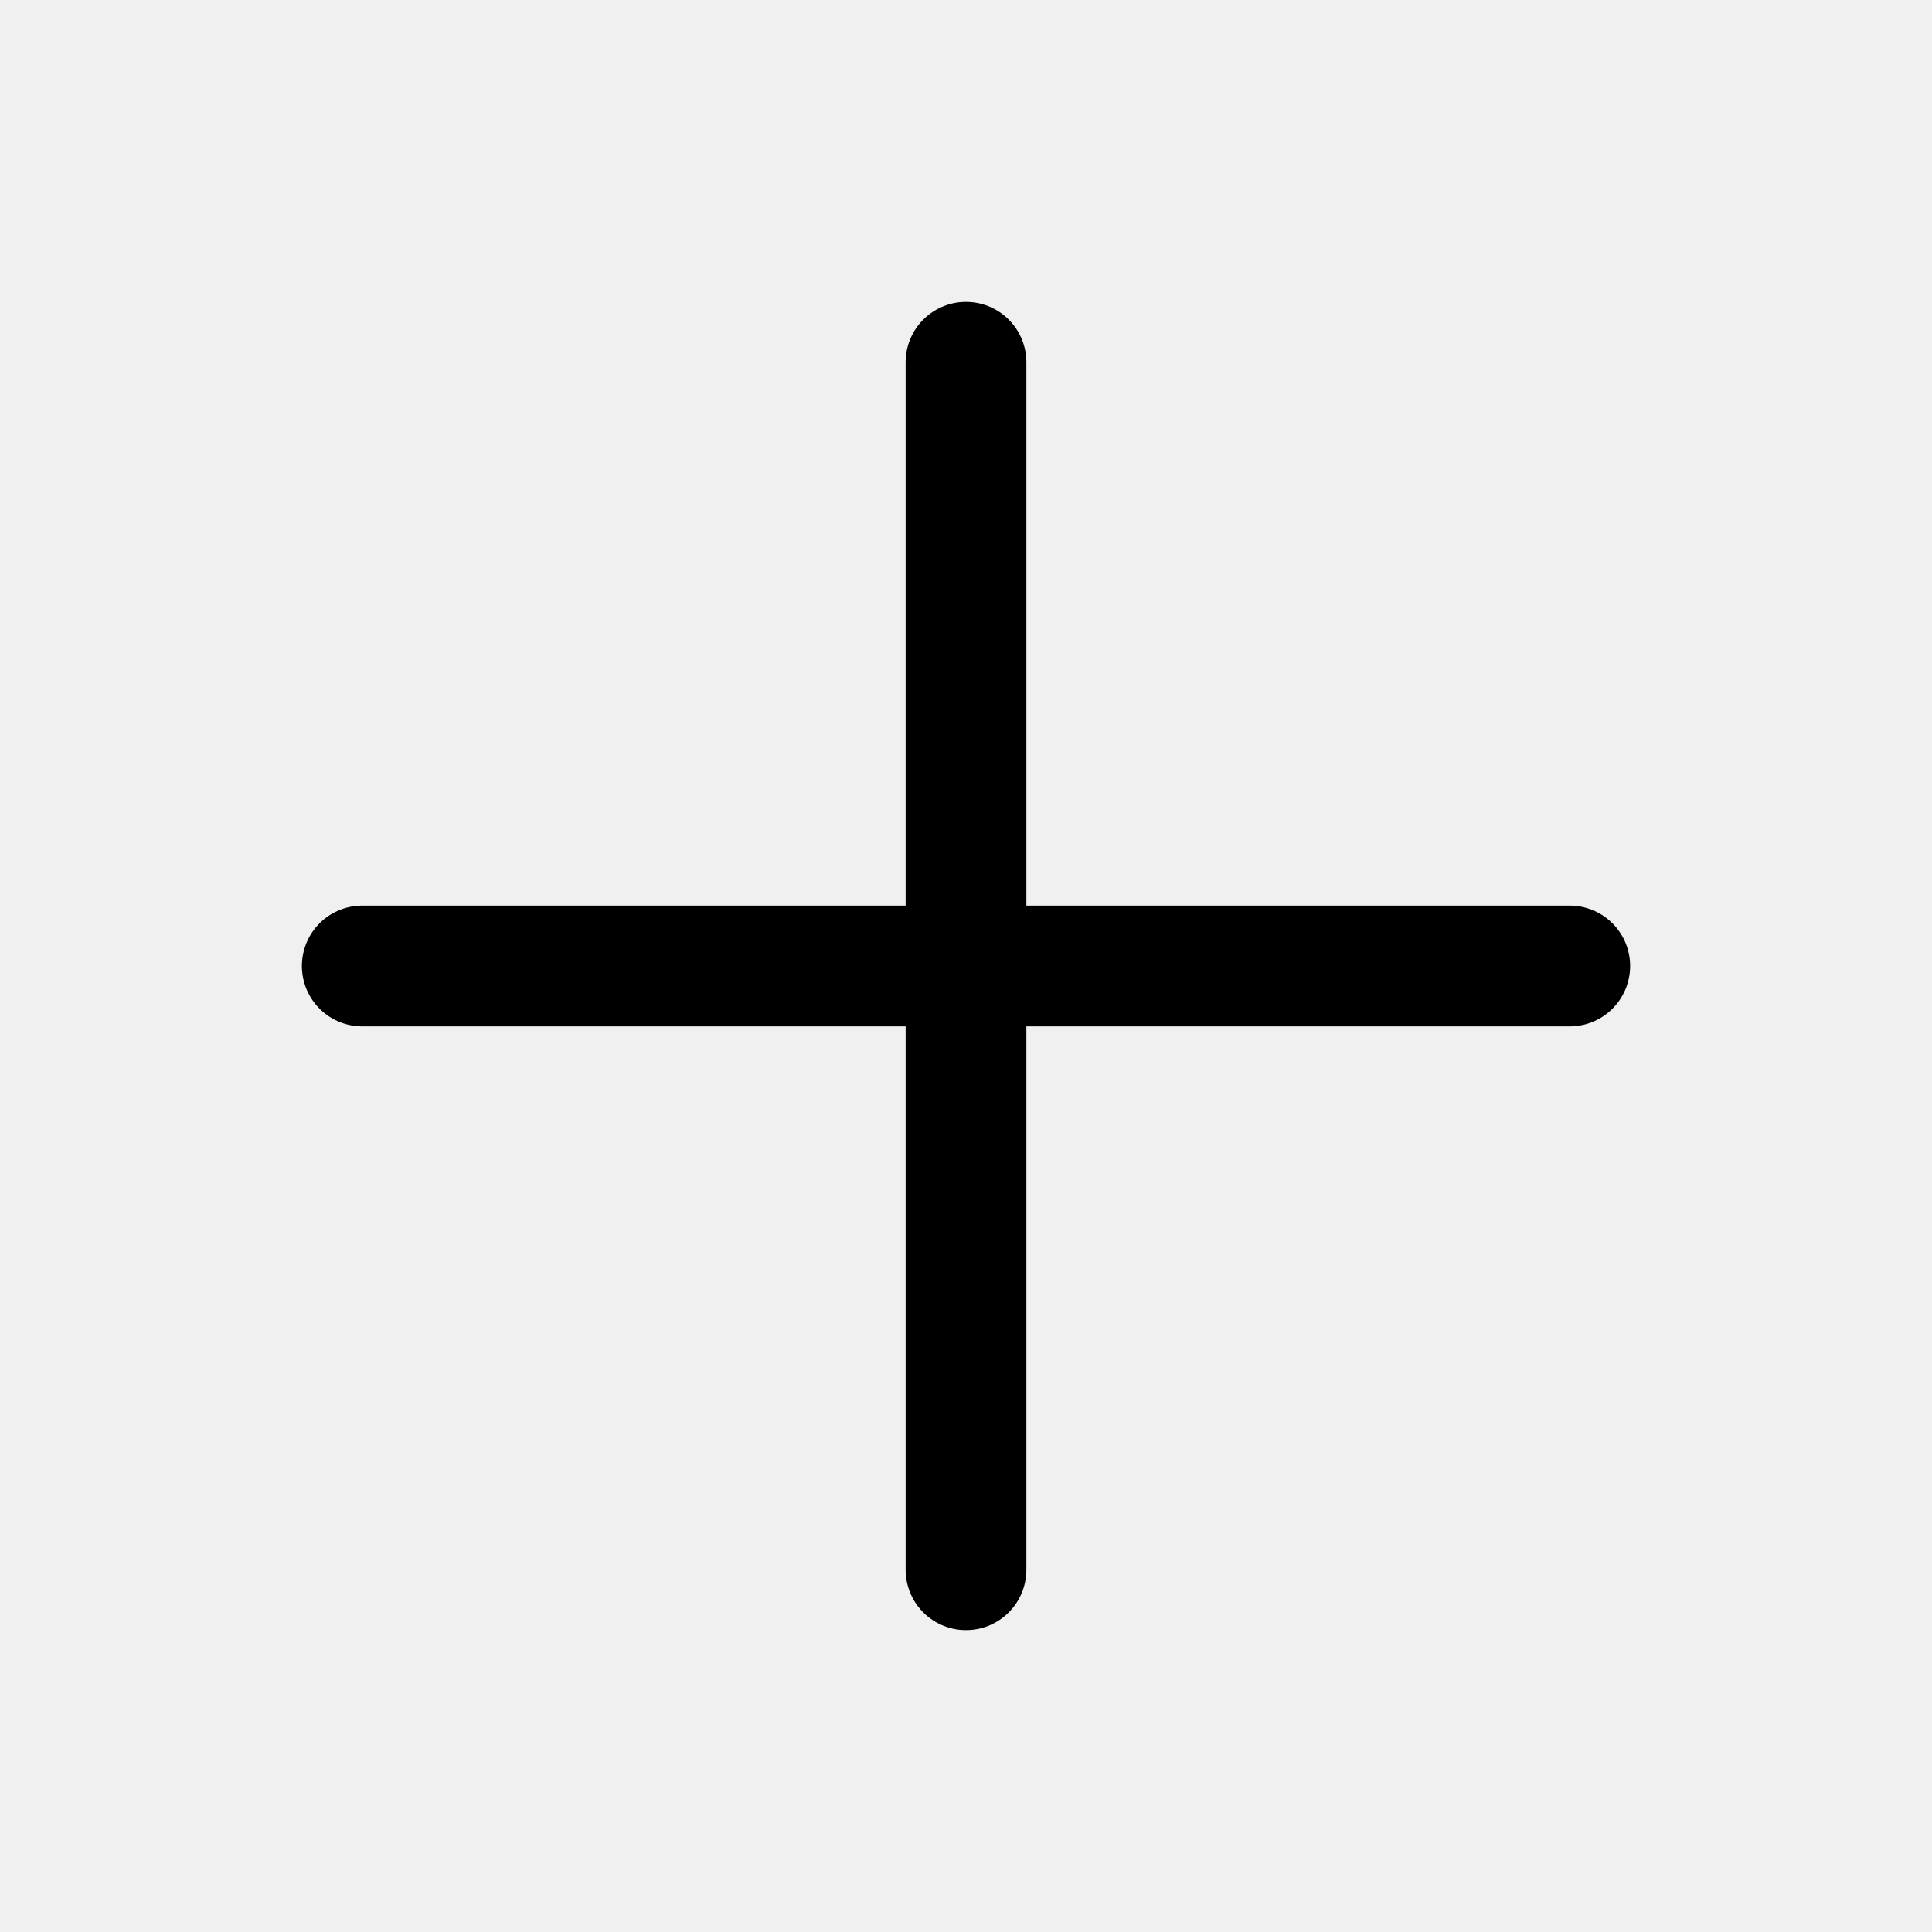
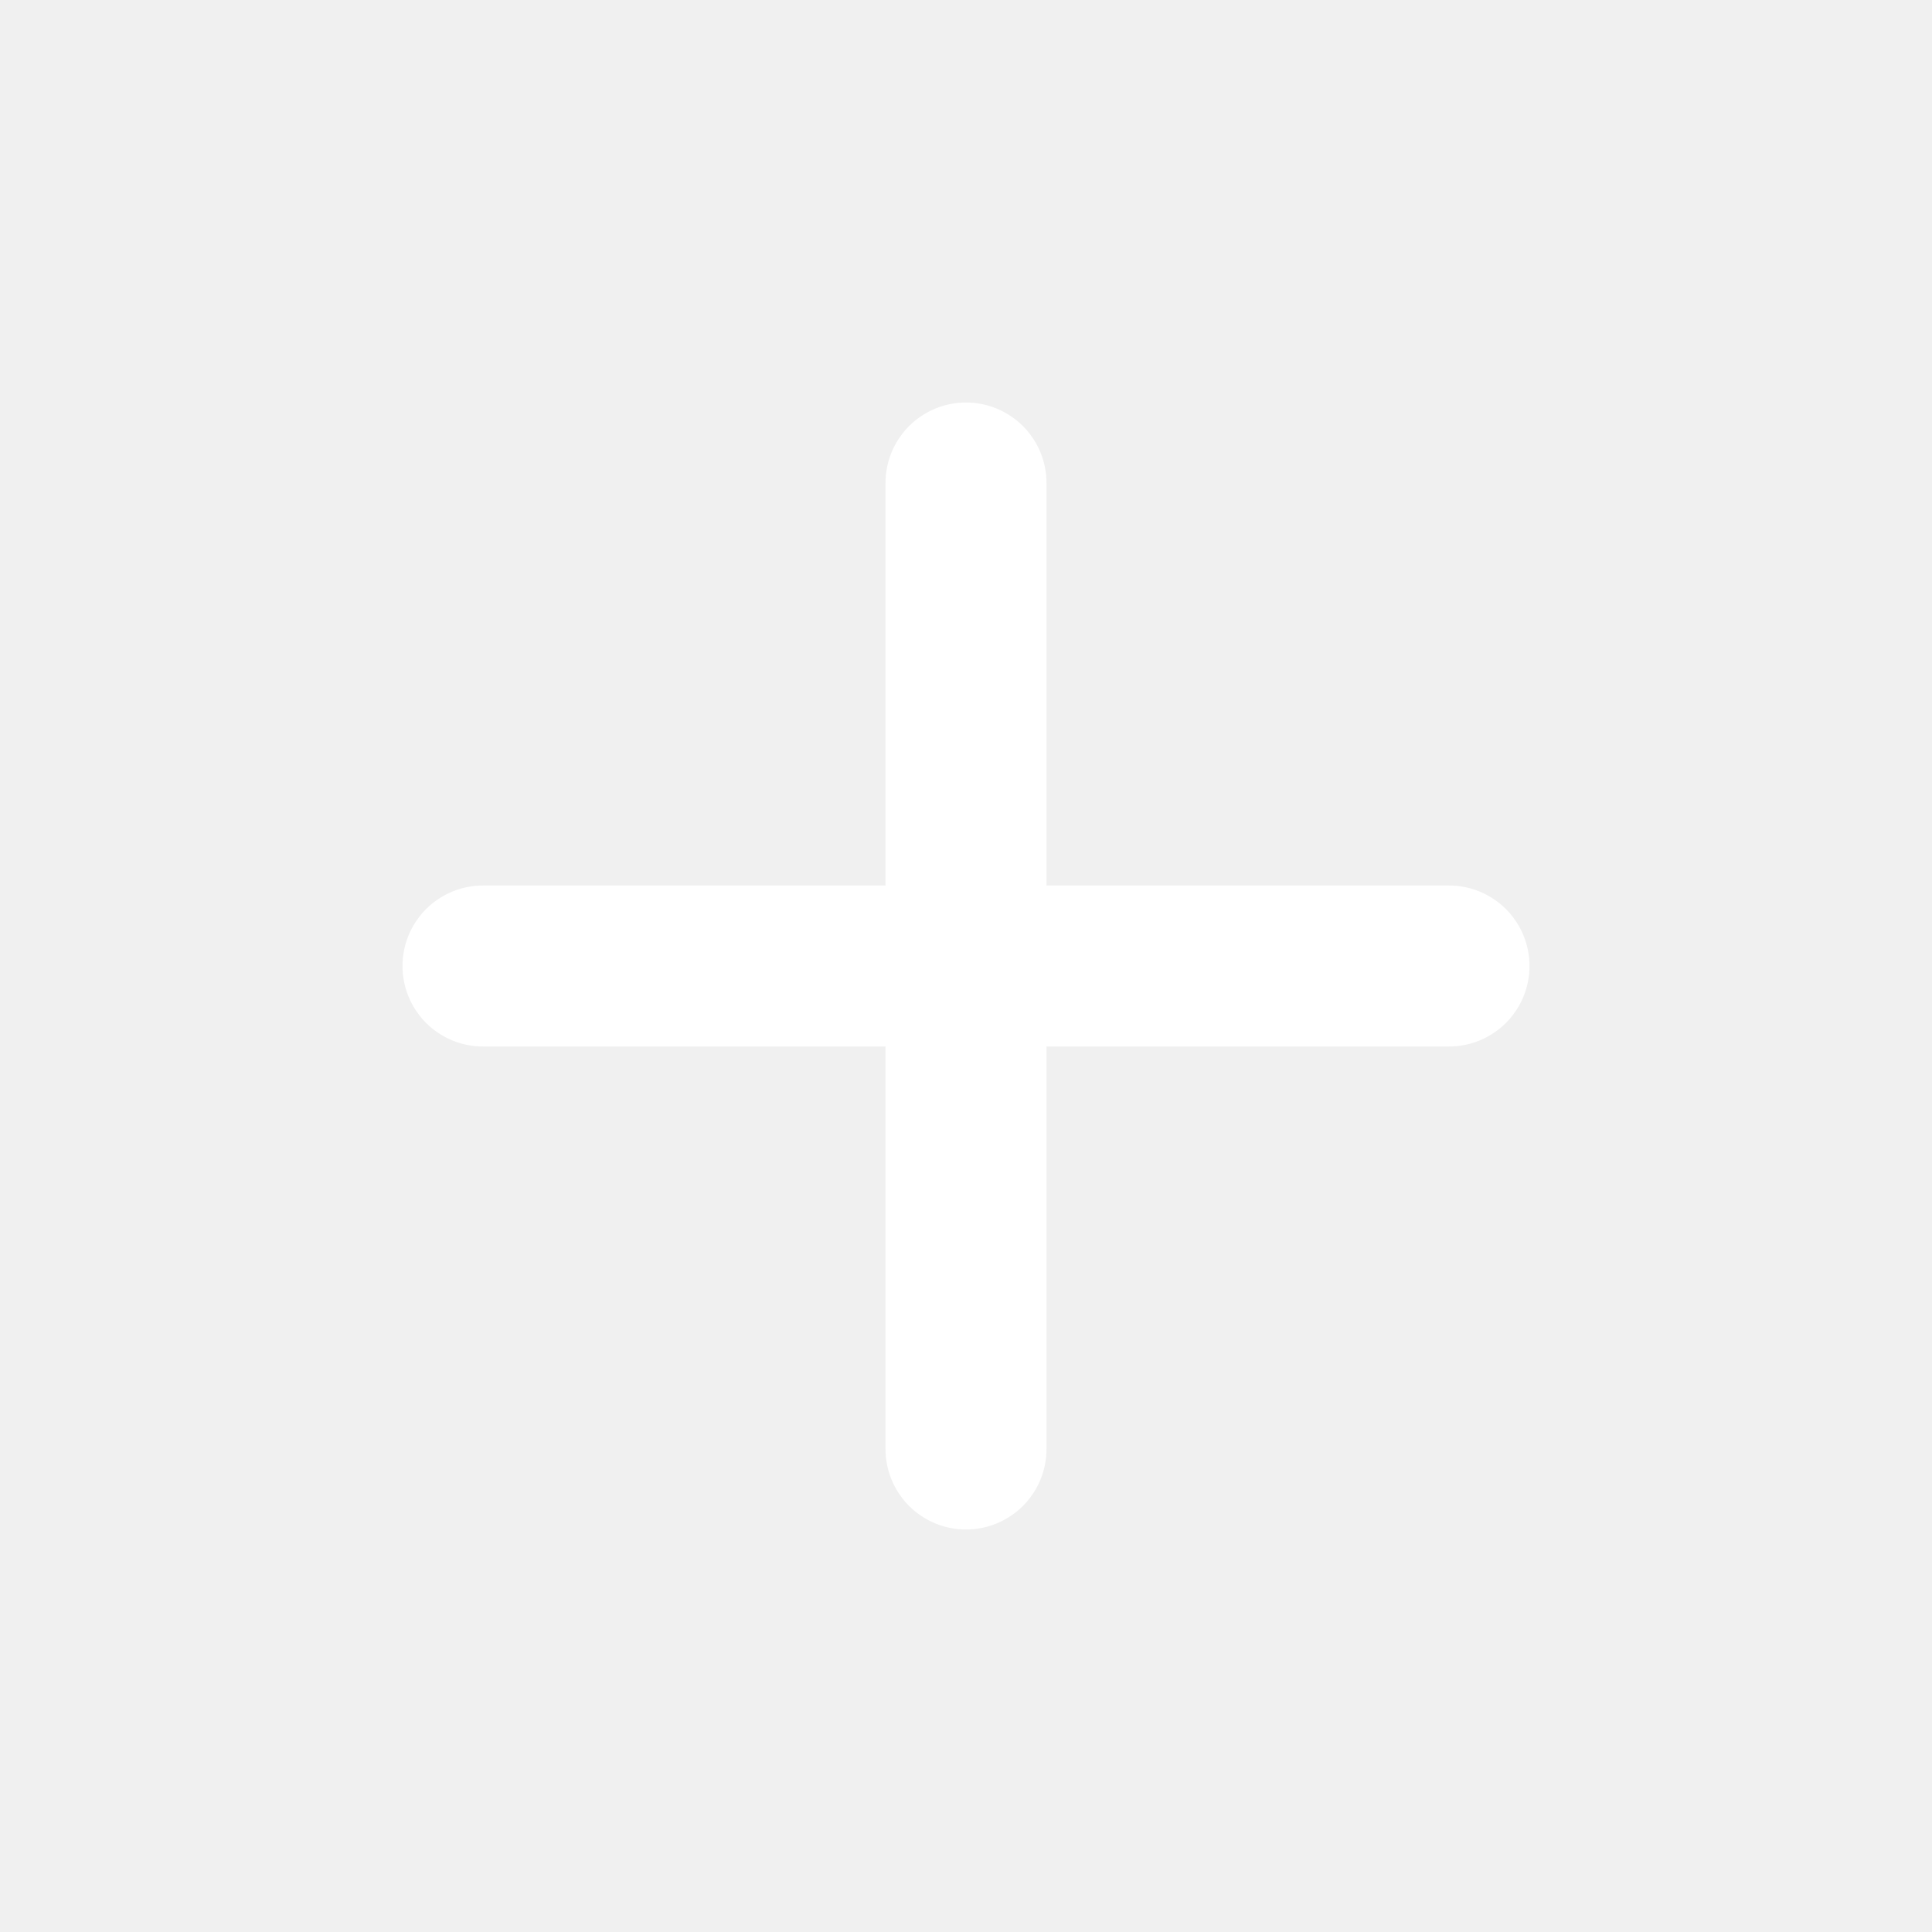
- <svg xmlns="http://www.w3.org/2000/svg" fill="none" viewBox="0 0 24 24" stroke-width="1.5" stroke="#000" class="size-6">
-   <path stroke-linecap="round" stroke-linejoin="round" d="M12 4.5v15m7.5-7.5h-15" />
+ <svg xmlns="http://www.w3.org/2000/svg" viewBox="0 0 24 24" fill="none">
+   <g id="SVGRepo_bgCarrier" stroke-width="0" />
+   <g id="SVGRepo_tracerCarrier" stroke-linecap="round" stroke-linejoin="round" />
+   <g id="SVGRepo_iconCarrier">
+     <path d="M6 12H18M12 6V18" stroke="#ffffff" stroke-width="2" stroke-linecap="round" stroke-linejoin="round" />
+   </g>
</svg>
